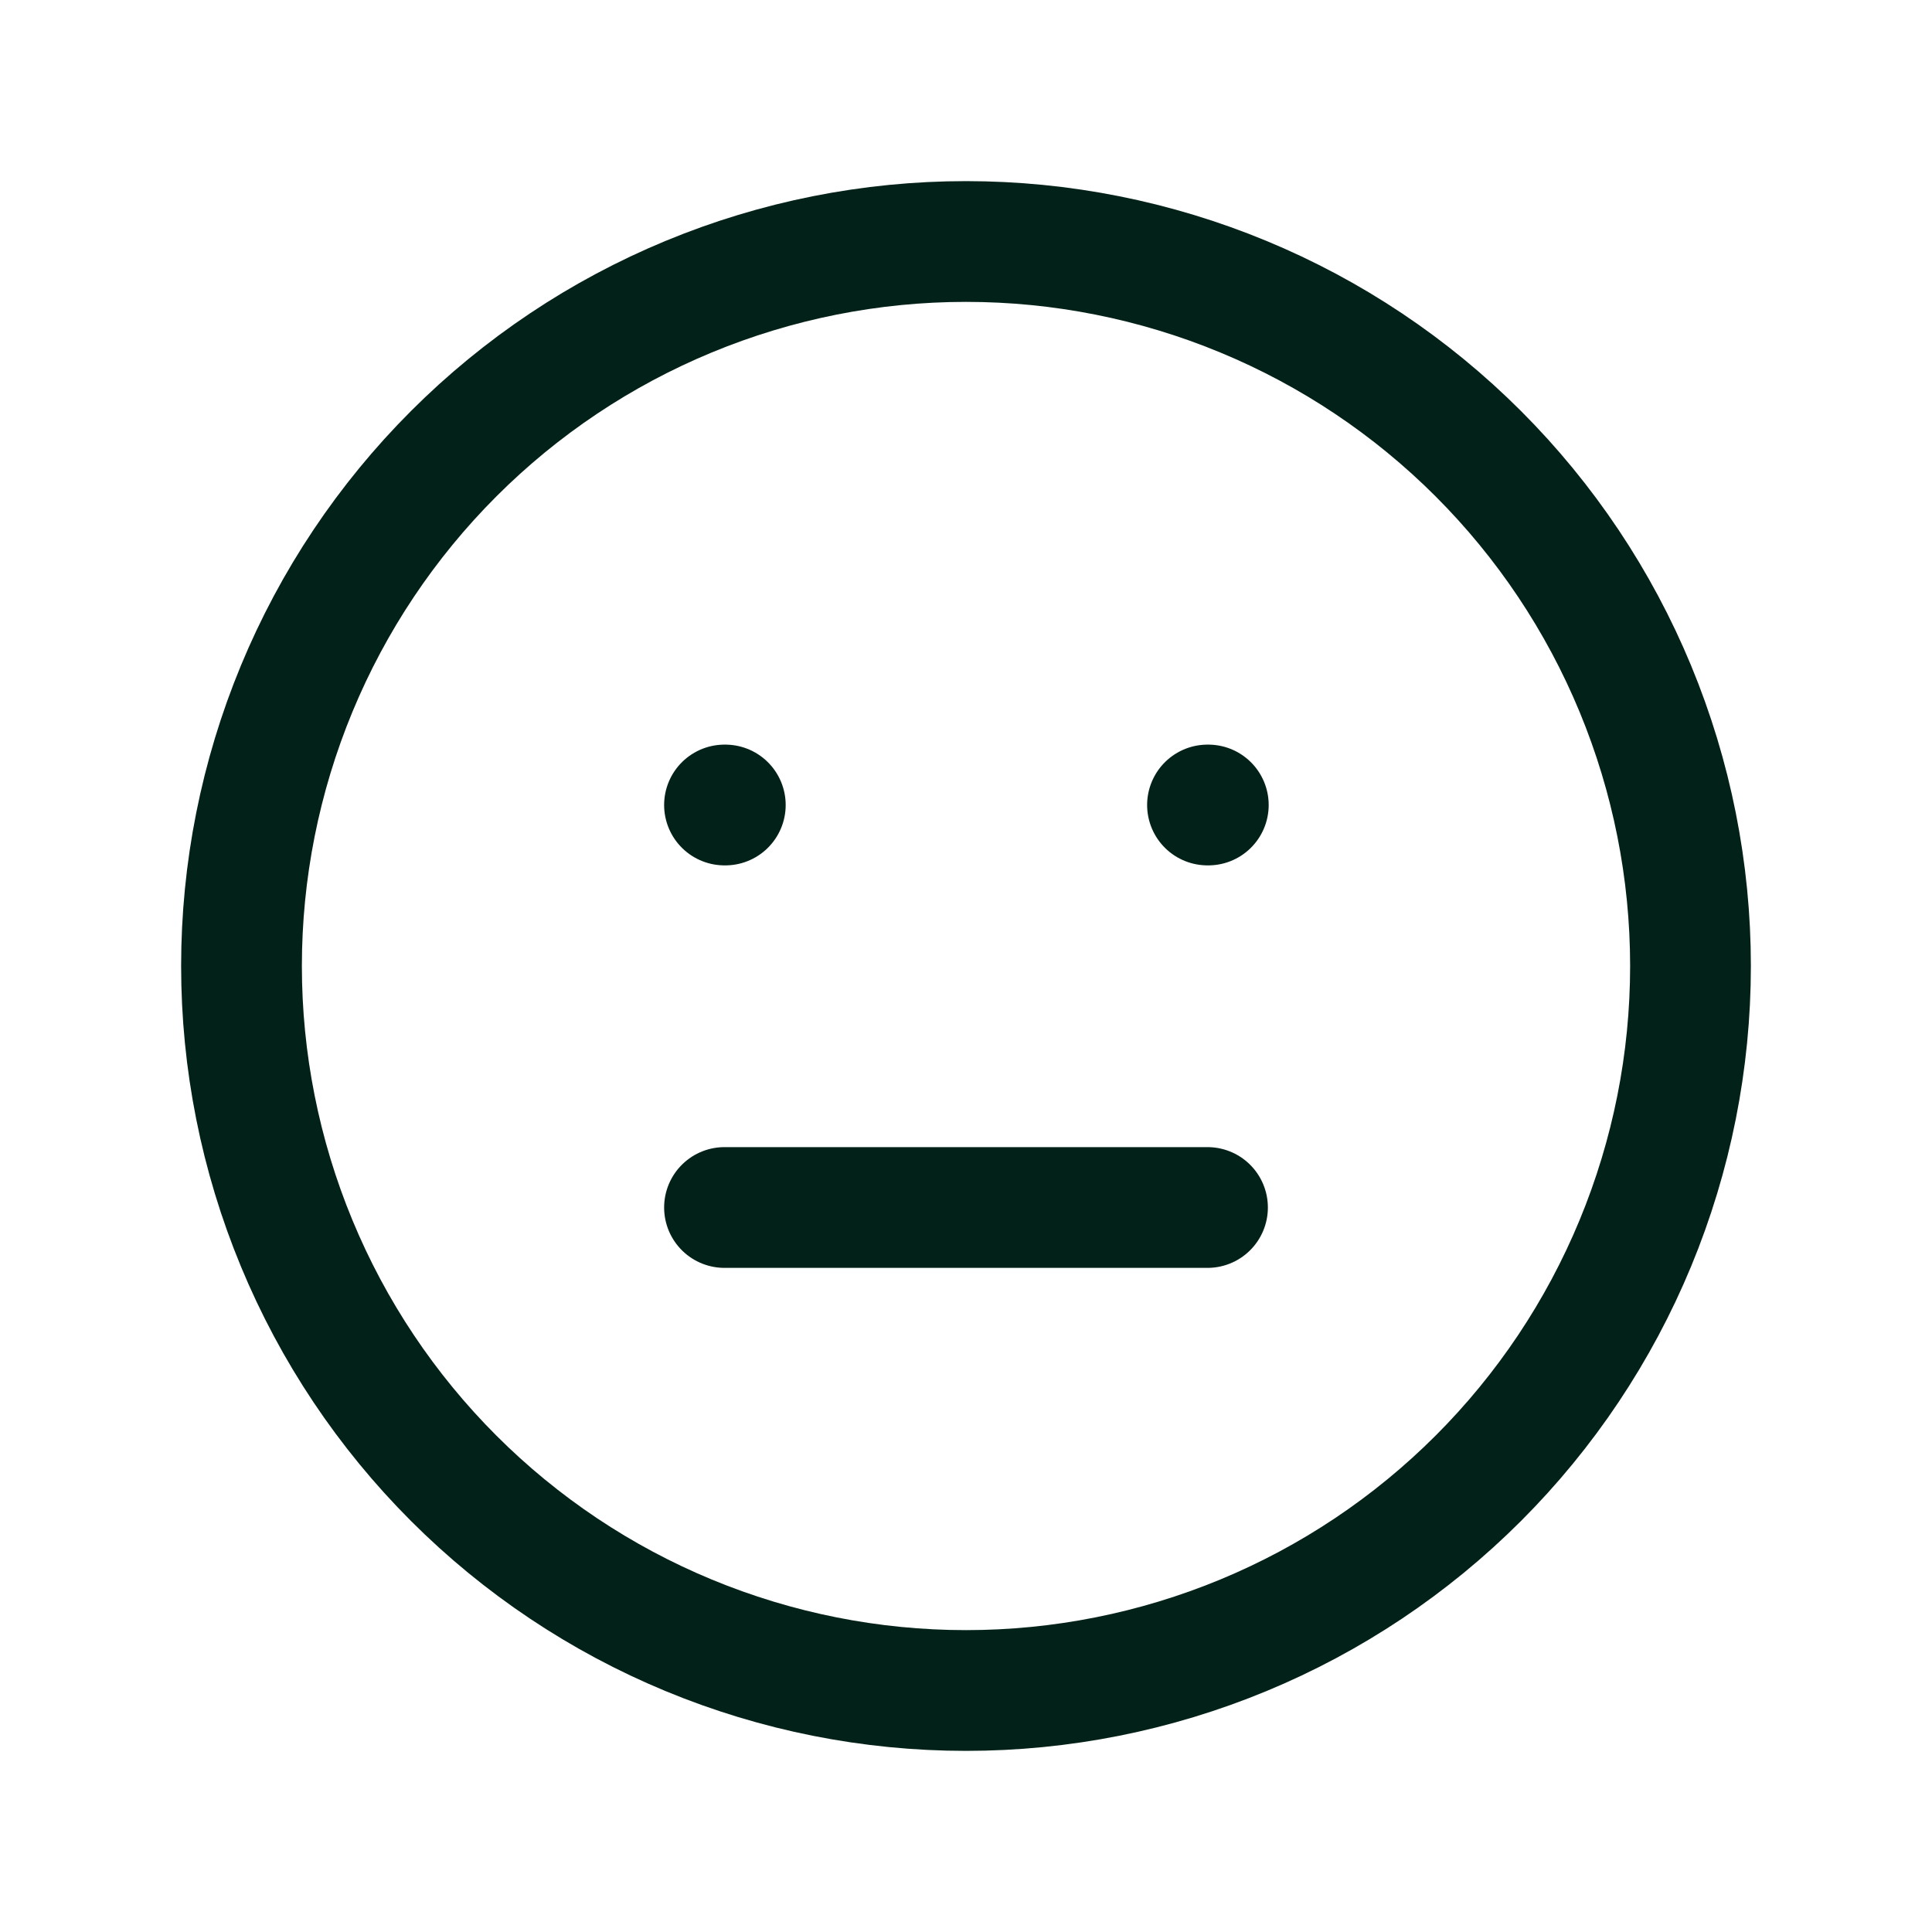
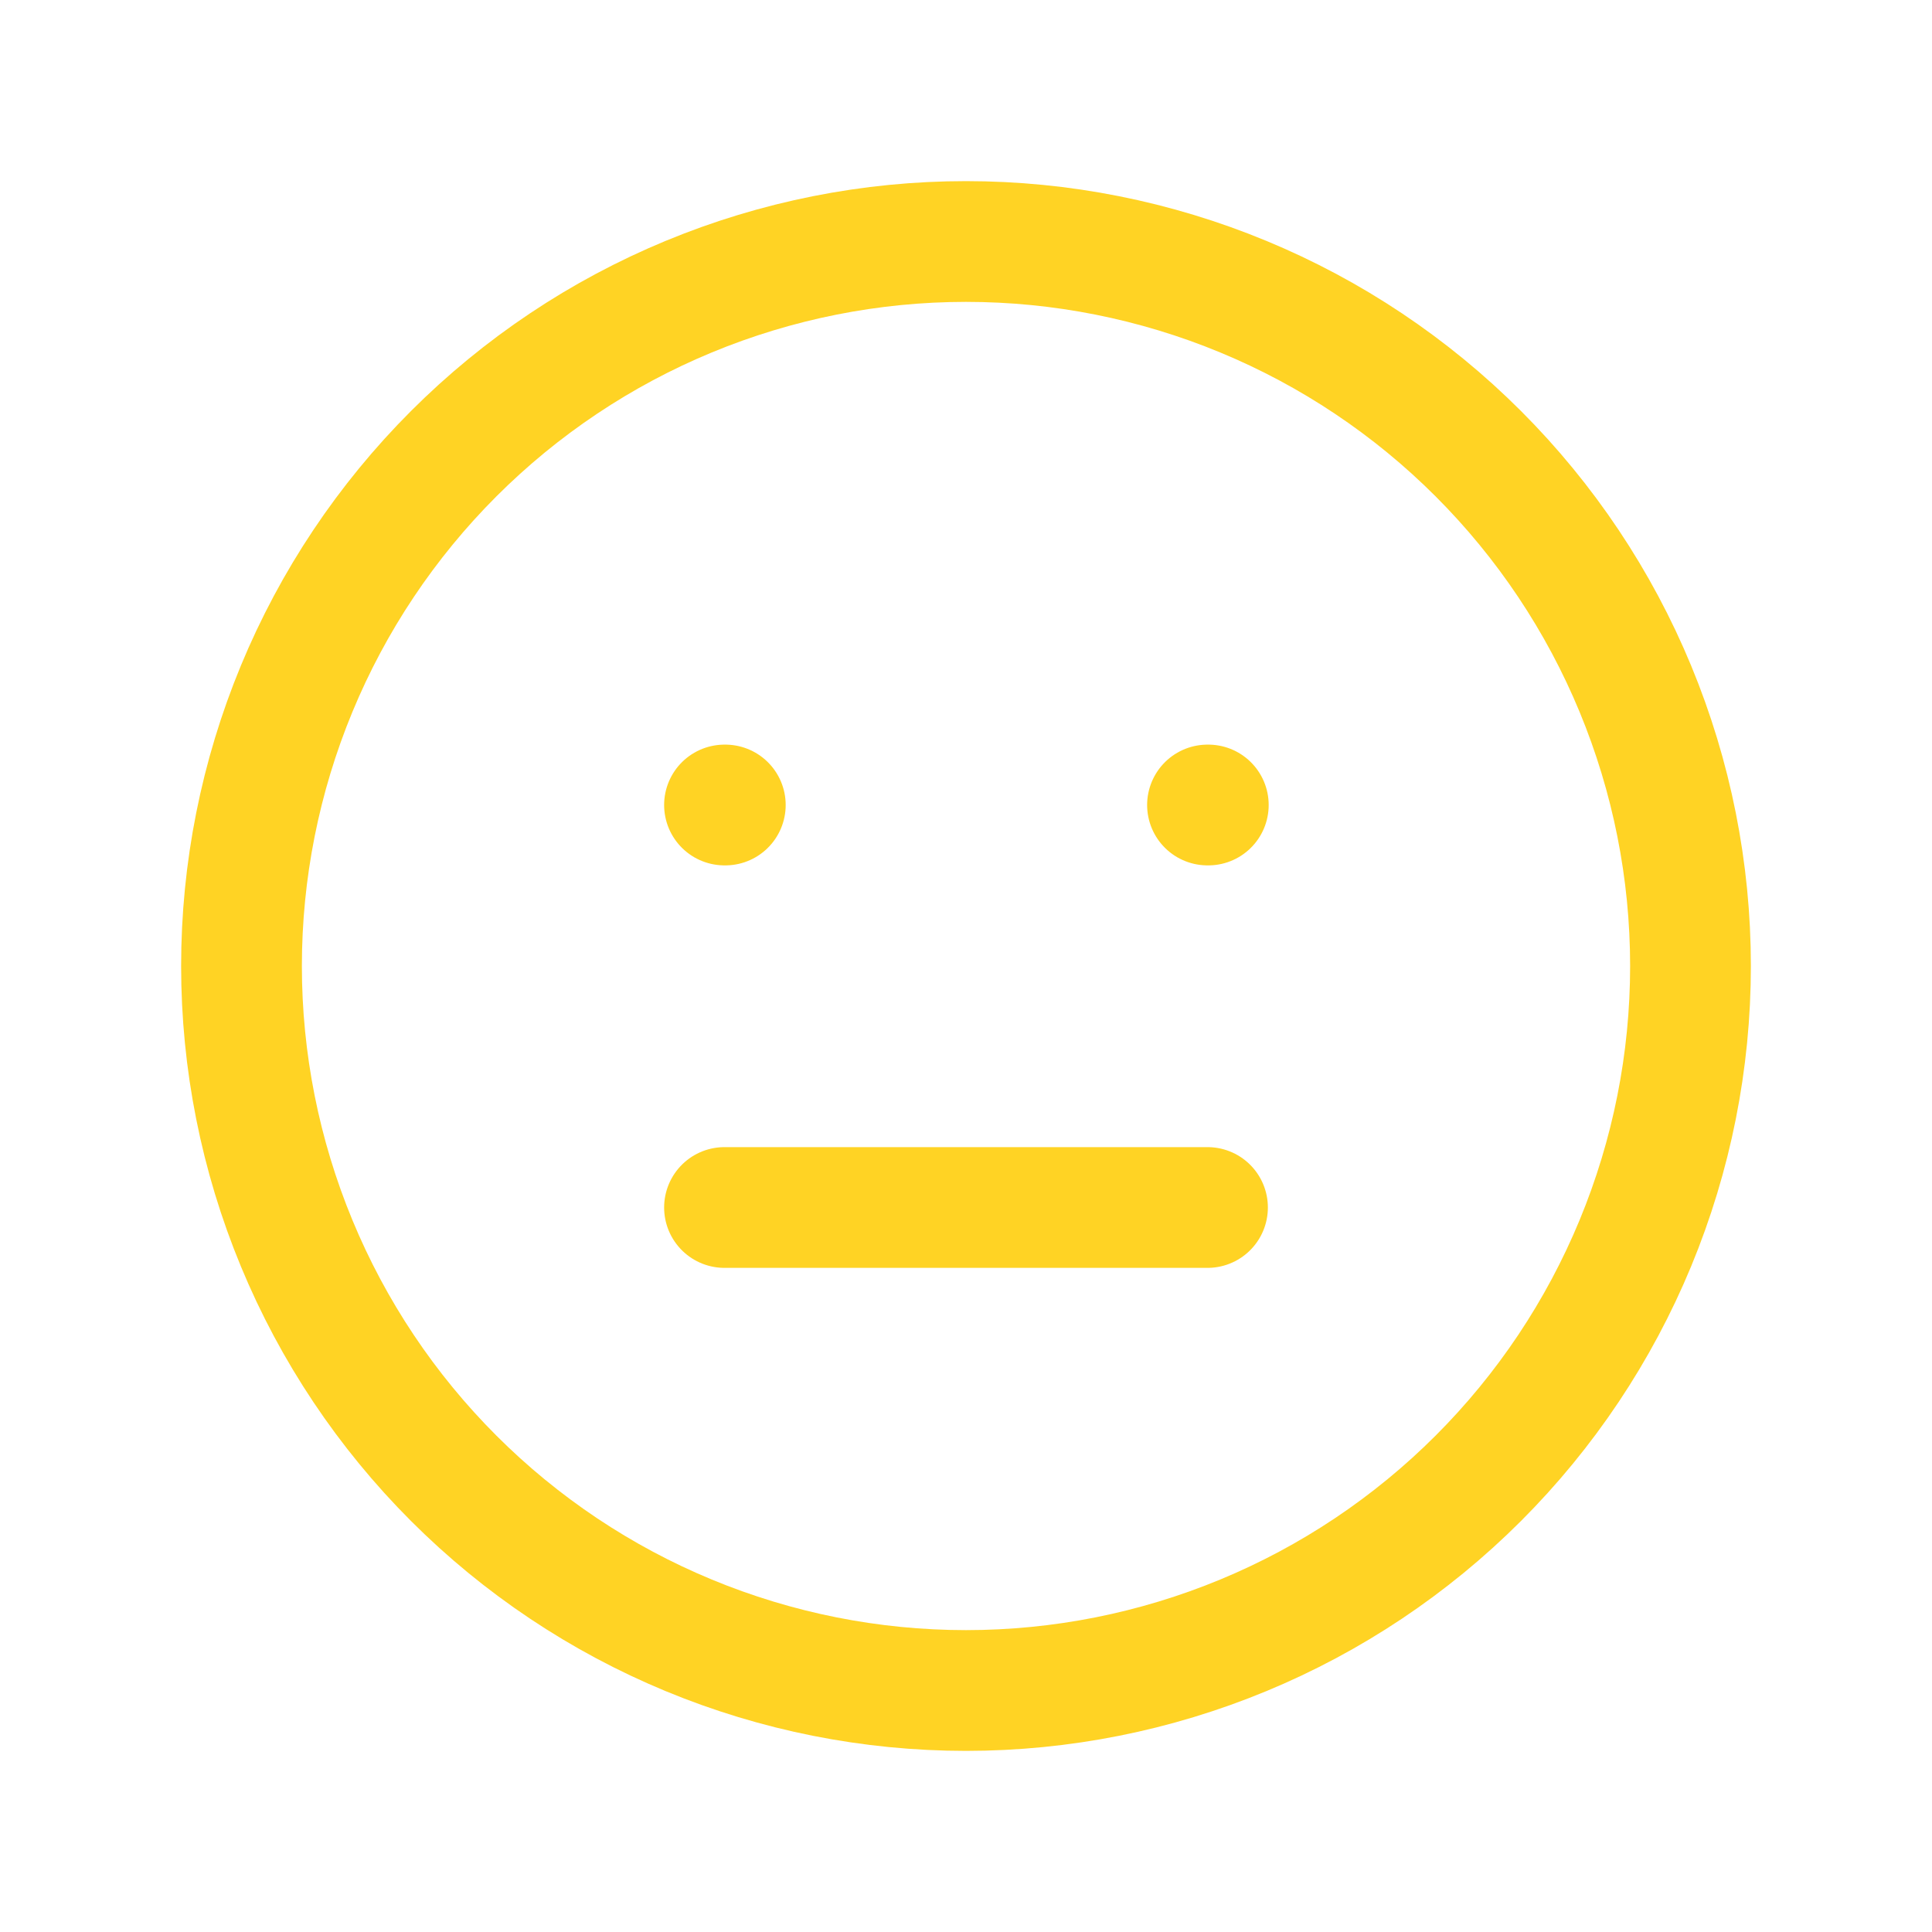
<svg xmlns="http://www.w3.org/2000/svg" width="24" height="24" viewBox="0 0 24 24" fill="none">
-   <path d="M9 10H9.01M15 10H15.01M9 15H15M3 12C3 13.182 3.233 14.352 3.685 15.444C4.137 16.536 4.8 17.528 5.636 18.364C6.472 19.2 7.464 19.863 8.556 20.315C9.648 20.767 10.818 21 12 21C13.182 21 14.352 20.767 15.444 20.315C16.536 19.863 17.528 19.2 18.364 18.364C19.2 17.528 19.863 16.536 20.315 15.444C20.767 14.352 21 13.182 21 12C21 10.818 20.767 9.648 20.315 8.556C19.863 7.464 19.2 6.472 18.364 5.636C17.528 4.8 16.536 4.137 15.444 3.685C14.352 3.233 13.182 3 12 3C10.818 3 9.648 3.233 8.556 3.685C7.464 4.137 6.472 4.8 5.636 5.636C4.8 6.472 4.137 7.464 3.685 8.556C3.233 9.648 3 10.818 3 12Z" stroke="#022118" stroke-width="1.5" stroke-linecap="round" stroke-linejoin="round" />
+   <path d="M9 10H9.01M15 10H15.01M9 15H15M3 12C3 13.182 3.233 14.352 3.685 15.444C4.137 16.536 4.8 17.528 5.636 18.364C6.472 19.2 7.464 19.863 8.556 20.315C9.648 20.767 10.818 21 12 21C13.182 21 14.352 20.767 15.444 20.315C16.536 19.863 17.528 19.2 18.364 18.364C19.2 17.528 19.863 16.536 20.315 15.444C20.767 14.352 21 13.182 21 12C21 10.818 20.767 9.648 20.315 8.556C19.863 7.464 19.2 6.472 18.364 5.636C17.528 4.8 16.536 4.137 15.444 3.685C14.352 3.233 13.182 3 12 3C10.818 3 9.648 3.233 8.556 3.685C7.464 4.137 6.472 4.8 5.636 5.636C4.8 6.472 4.137 7.464 3.685 8.556C3.233 9.648 3 10.818 3 12Z" stroke="#FFD324 " stroke-width="1.5" stroke-linecap="round" stroke-linejoin="round" />
</svg>
